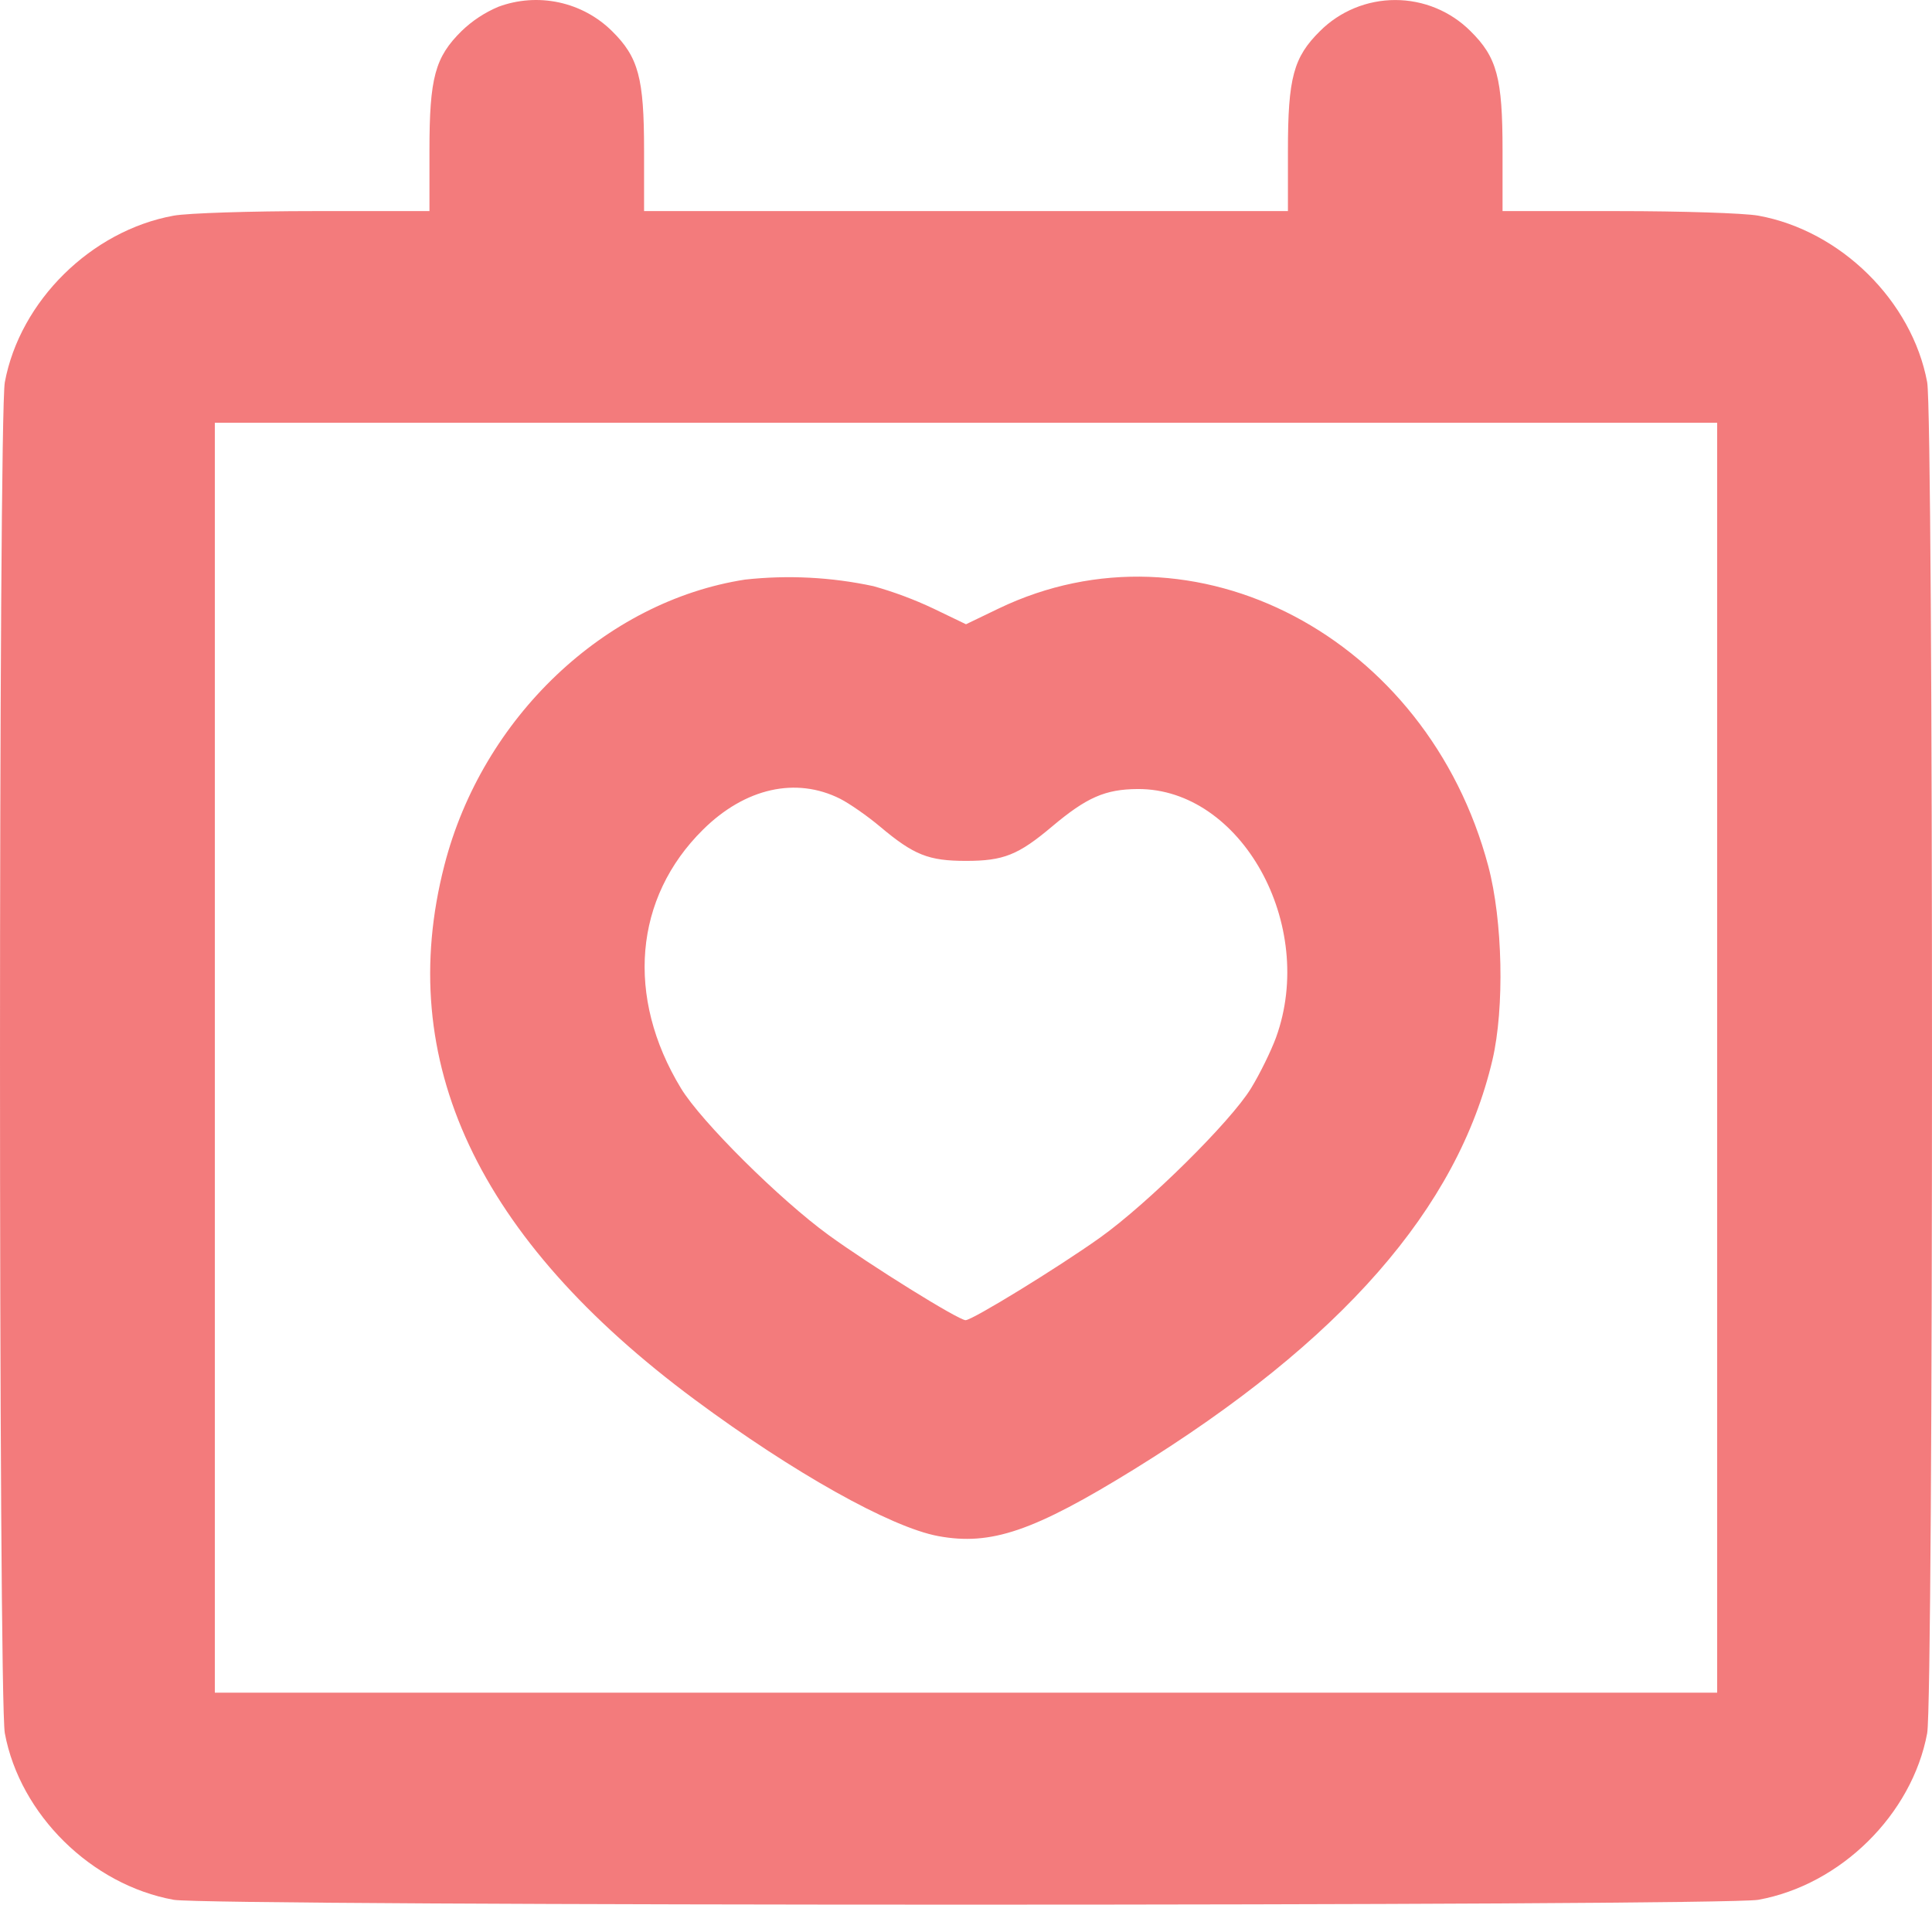
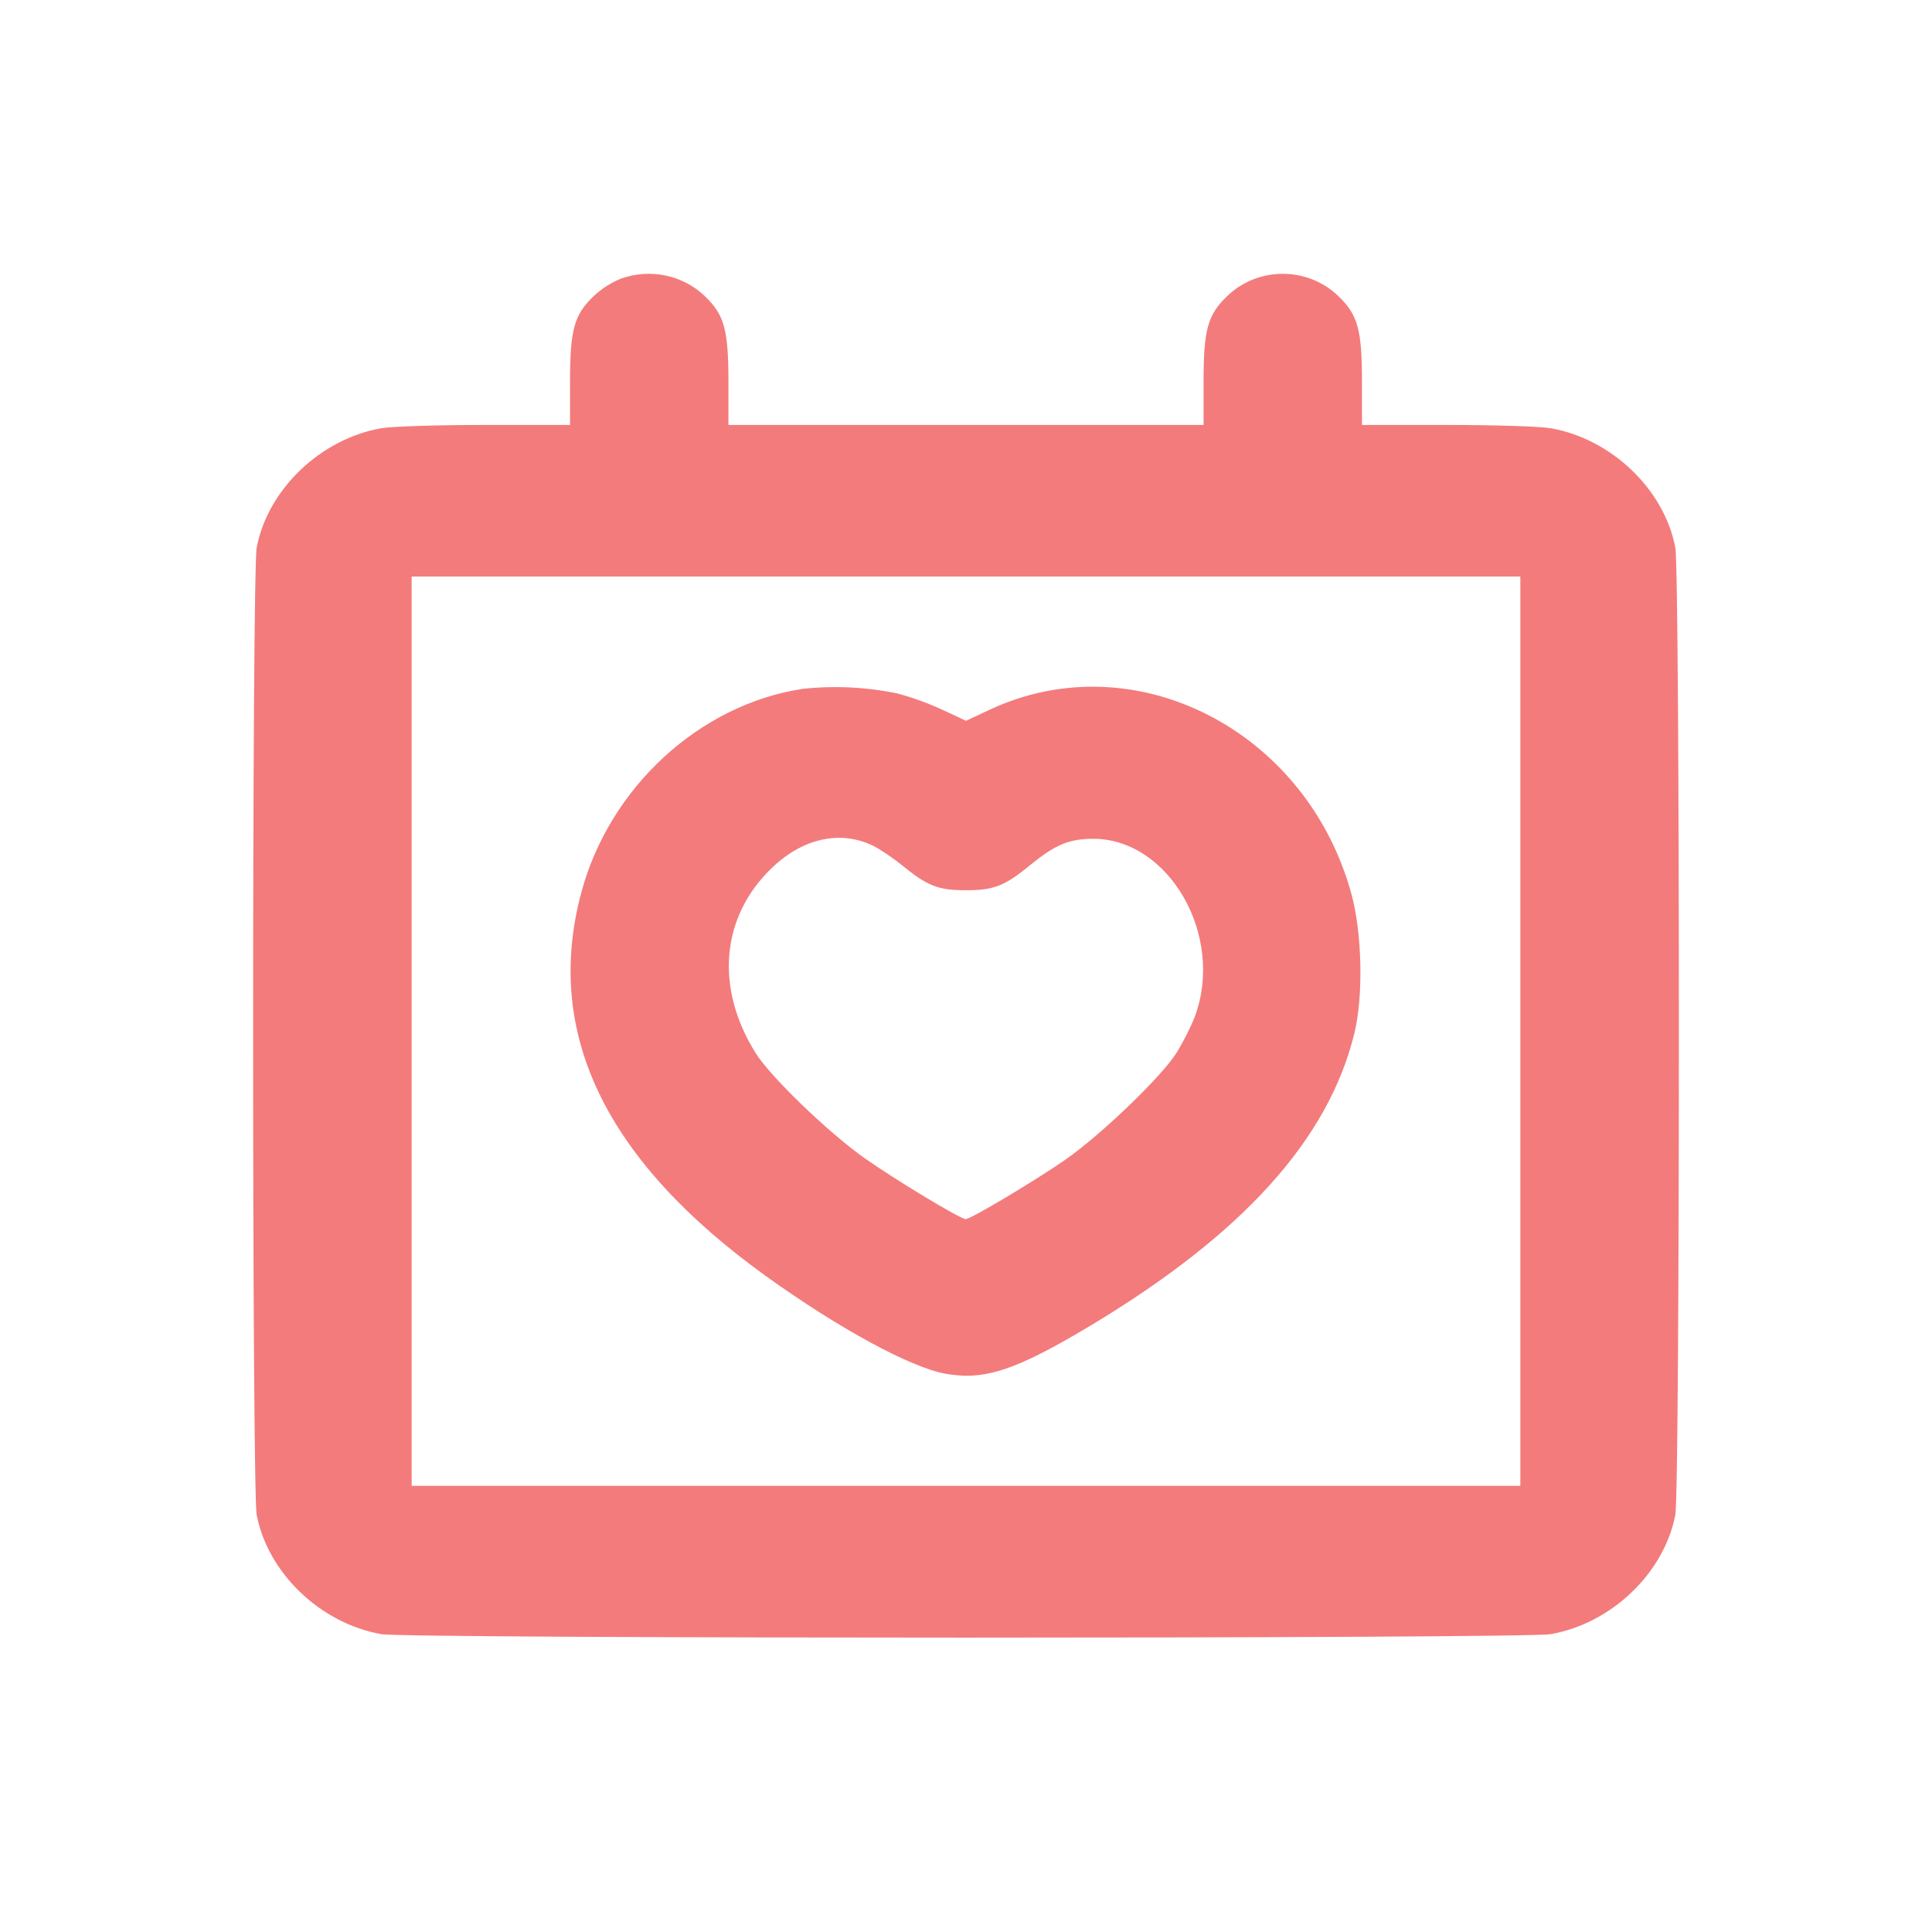
- <svg xmlns="http://www.w3.org/2000/svg" width="141" height="139" viewBox="0 0 141 139" fill="none">
-   <path fill-rule="evenodd" clip-rule="evenodd" d="M36.378 0.492C35.379 0.912 34.468 1.512 33.691 2.261C31.749 4.176 31.342 5.674 31.342 10.98V15.406H22.939C18.263 15.406 13.721 15.553 12.679 15.738C6.665 16.827 1.457 21.963 0.352 27.894C-0.117 30.466 -0.117 123.918 0.352 126.49C1.457 132.422 6.665 137.558 12.679 138.647C15.295 139.118 125.705 139.118 128.321 138.647C134.335 137.558 139.543 132.422 140.648 126.49C141.117 123.918 141.117 30.466 140.648 27.894C139.543 21.963 134.335 16.827 128.321 15.738C127.279 15.553 122.737 15.406 118.061 15.406H109.658V10.98C109.658 5.682 109.251 4.176 107.316 2.268C106.599 1.551 105.745 0.981 104.802 0.592C103.86 0.202 102.848 0.002 101.826 0.002C100.805 0.002 99.793 0.202 98.851 0.592C97.908 0.981 97.053 1.551 96.336 2.268C94.402 4.176 93.995 5.682 93.995 10.98V15.406H47.005V10.98C47.005 5.682 46.598 4.176 44.664 2.268C43.602 1.218 42.256 0.491 40.786 0.176C39.316 -0.139 37.786 -0.029 36.378 0.492ZM125.321 77.192V123.532H15.679V30.852H125.321V77.192ZM54.375 42.298C44.147 43.882 35.195 52.377 32.431 63.151C28.758 77.409 34.843 90.384 50.717 102.154C57.907 107.483 64.994 111.453 68.464 112.102C72.325 112.82 75.434 111.754 82.78 107.221C97.903 97.868 106.377 88.183 108.922 77.347C109.807 73.555 109.674 67.183 108.616 63.205C104.168 46.477 87.166 37.541 72.873 44.415L70.5 45.558L68.127 44.415C66.715 43.747 65.248 43.2 63.741 42.777C60.666 42.117 57.503 41.955 54.375 42.298ZM61.313 58.293C62.011 58.649 63.318 59.56 64.227 60.325C66.694 62.402 67.767 62.827 70.5 62.827C73.233 62.827 74.306 62.402 76.773 60.325C79.303 58.193 80.658 57.598 83.031 57.583C90.58 57.544 96.109 67.484 93.126 75.717C92.765 76.698 91.951 78.366 91.301 79.424C89.828 81.842 83.767 87.835 80.282 90.322C77.227 92.5 70.962 96.346 70.469 96.346C69.952 96.346 63.53 92.353 60.476 90.137C56.897 87.534 51.156 81.834 49.699 79.424C45.65 72.759 46.269 65.515 51.313 60.541C54.383 57.506 58.095 56.679 61.313 58.293Z" fill="#F37B7C" />
+ <svg xmlns="http://www.w3.org/2000/svg" width="187" height="185" viewBox="0 0 187 185" fill="none">
+   <path fill-rule="evenodd" clip-rule="evenodd" d="M60.104 26.967C59.126 27.366 58.235 27.936 57.475 28.647C55.574 30.466 55.175 31.889 55.175 36.927V41.13H46.951C42.375 41.13 37.929 41.269 36.91 41.445C31.023 42.48 25.926 47.357 24.845 52.99C24.385 55.432 24.385 144.178 24.845 146.62C25.926 152.253 31.023 157.13 36.91 158.164C39.47 158.612 147.53 158.612 150.09 158.164C155.977 157.13 161.074 152.253 162.155 146.62C162.615 144.178 162.615 55.432 162.155 52.99C161.074 47.357 155.977 42.48 150.09 41.445C149.071 41.269 144.625 41.13 140.049 41.13H131.825V36.927C131.825 31.896 131.426 30.466 129.533 28.654C128.831 27.973 127.995 27.431 127.072 27.062C126.15 26.692 125.16 26.502 124.16 26.502C123.16 26.502 122.17 26.692 121.247 27.062C120.325 27.431 119.488 27.973 118.787 28.654C116.893 30.466 116.495 31.896 116.495 36.927V41.13H70.505V36.927C70.505 31.896 70.106 30.466 68.213 28.654C67.174 27.656 65.857 26.966 64.418 26.667C62.98 26.368 61.482 26.472 60.104 26.967ZM147.155 99.805V143.811H39.845V55.799H147.155V99.805ZM77.718 66.668C67.707 68.172 58.946 76.24 56.241 86.471C52.646 100.01 58.601 112.332 74.138 123.51C81.175 128.57 88.112 132.34 91.507 132.956C95.286 133.638 98.329 132.626 105.519 128.321C120.32 119.439 128.613 110.242 131.104 99.952C131.97 96.35 131.84 90.3 130.805 86.522C126.452 70.636 109.811 62.15 95.823 68.678L93.5 69.763L91.177 68.678C89.795 68.044 88.359 67.524 86.885 67.123C83.876 66.496 80.779 66.342 77.718 66.668ZM84.509 81.858C85.191 82.195 86.471 83.061 87.36 83.787C89.775 85.76 90.825 86.163 93.5 86.163C96.175 86.163 97.225 85.76 99.64 83.787C102.115 81.762 103.441 81.198 105.764 81.183C113.153 81.146 118.564 90.586 115.644 98.404C115.291 99.335 114.494 100.92 113.858 101.925C112.417 104.22 106.484 109.912 103.074 112.273C100.084 114.342 93.952 117.994 93.469 117.994C92.963 117.994 86.678 114.202 83.689 112.097C80.186 109.626 74.567 104.213 73.142 101.925C69.179 95.595 69.785 88.715 74.721 83.992C77.725 81.11 81.359 80.325 84.509 81.858Z" fill="#F37B7C" />
</svg>
